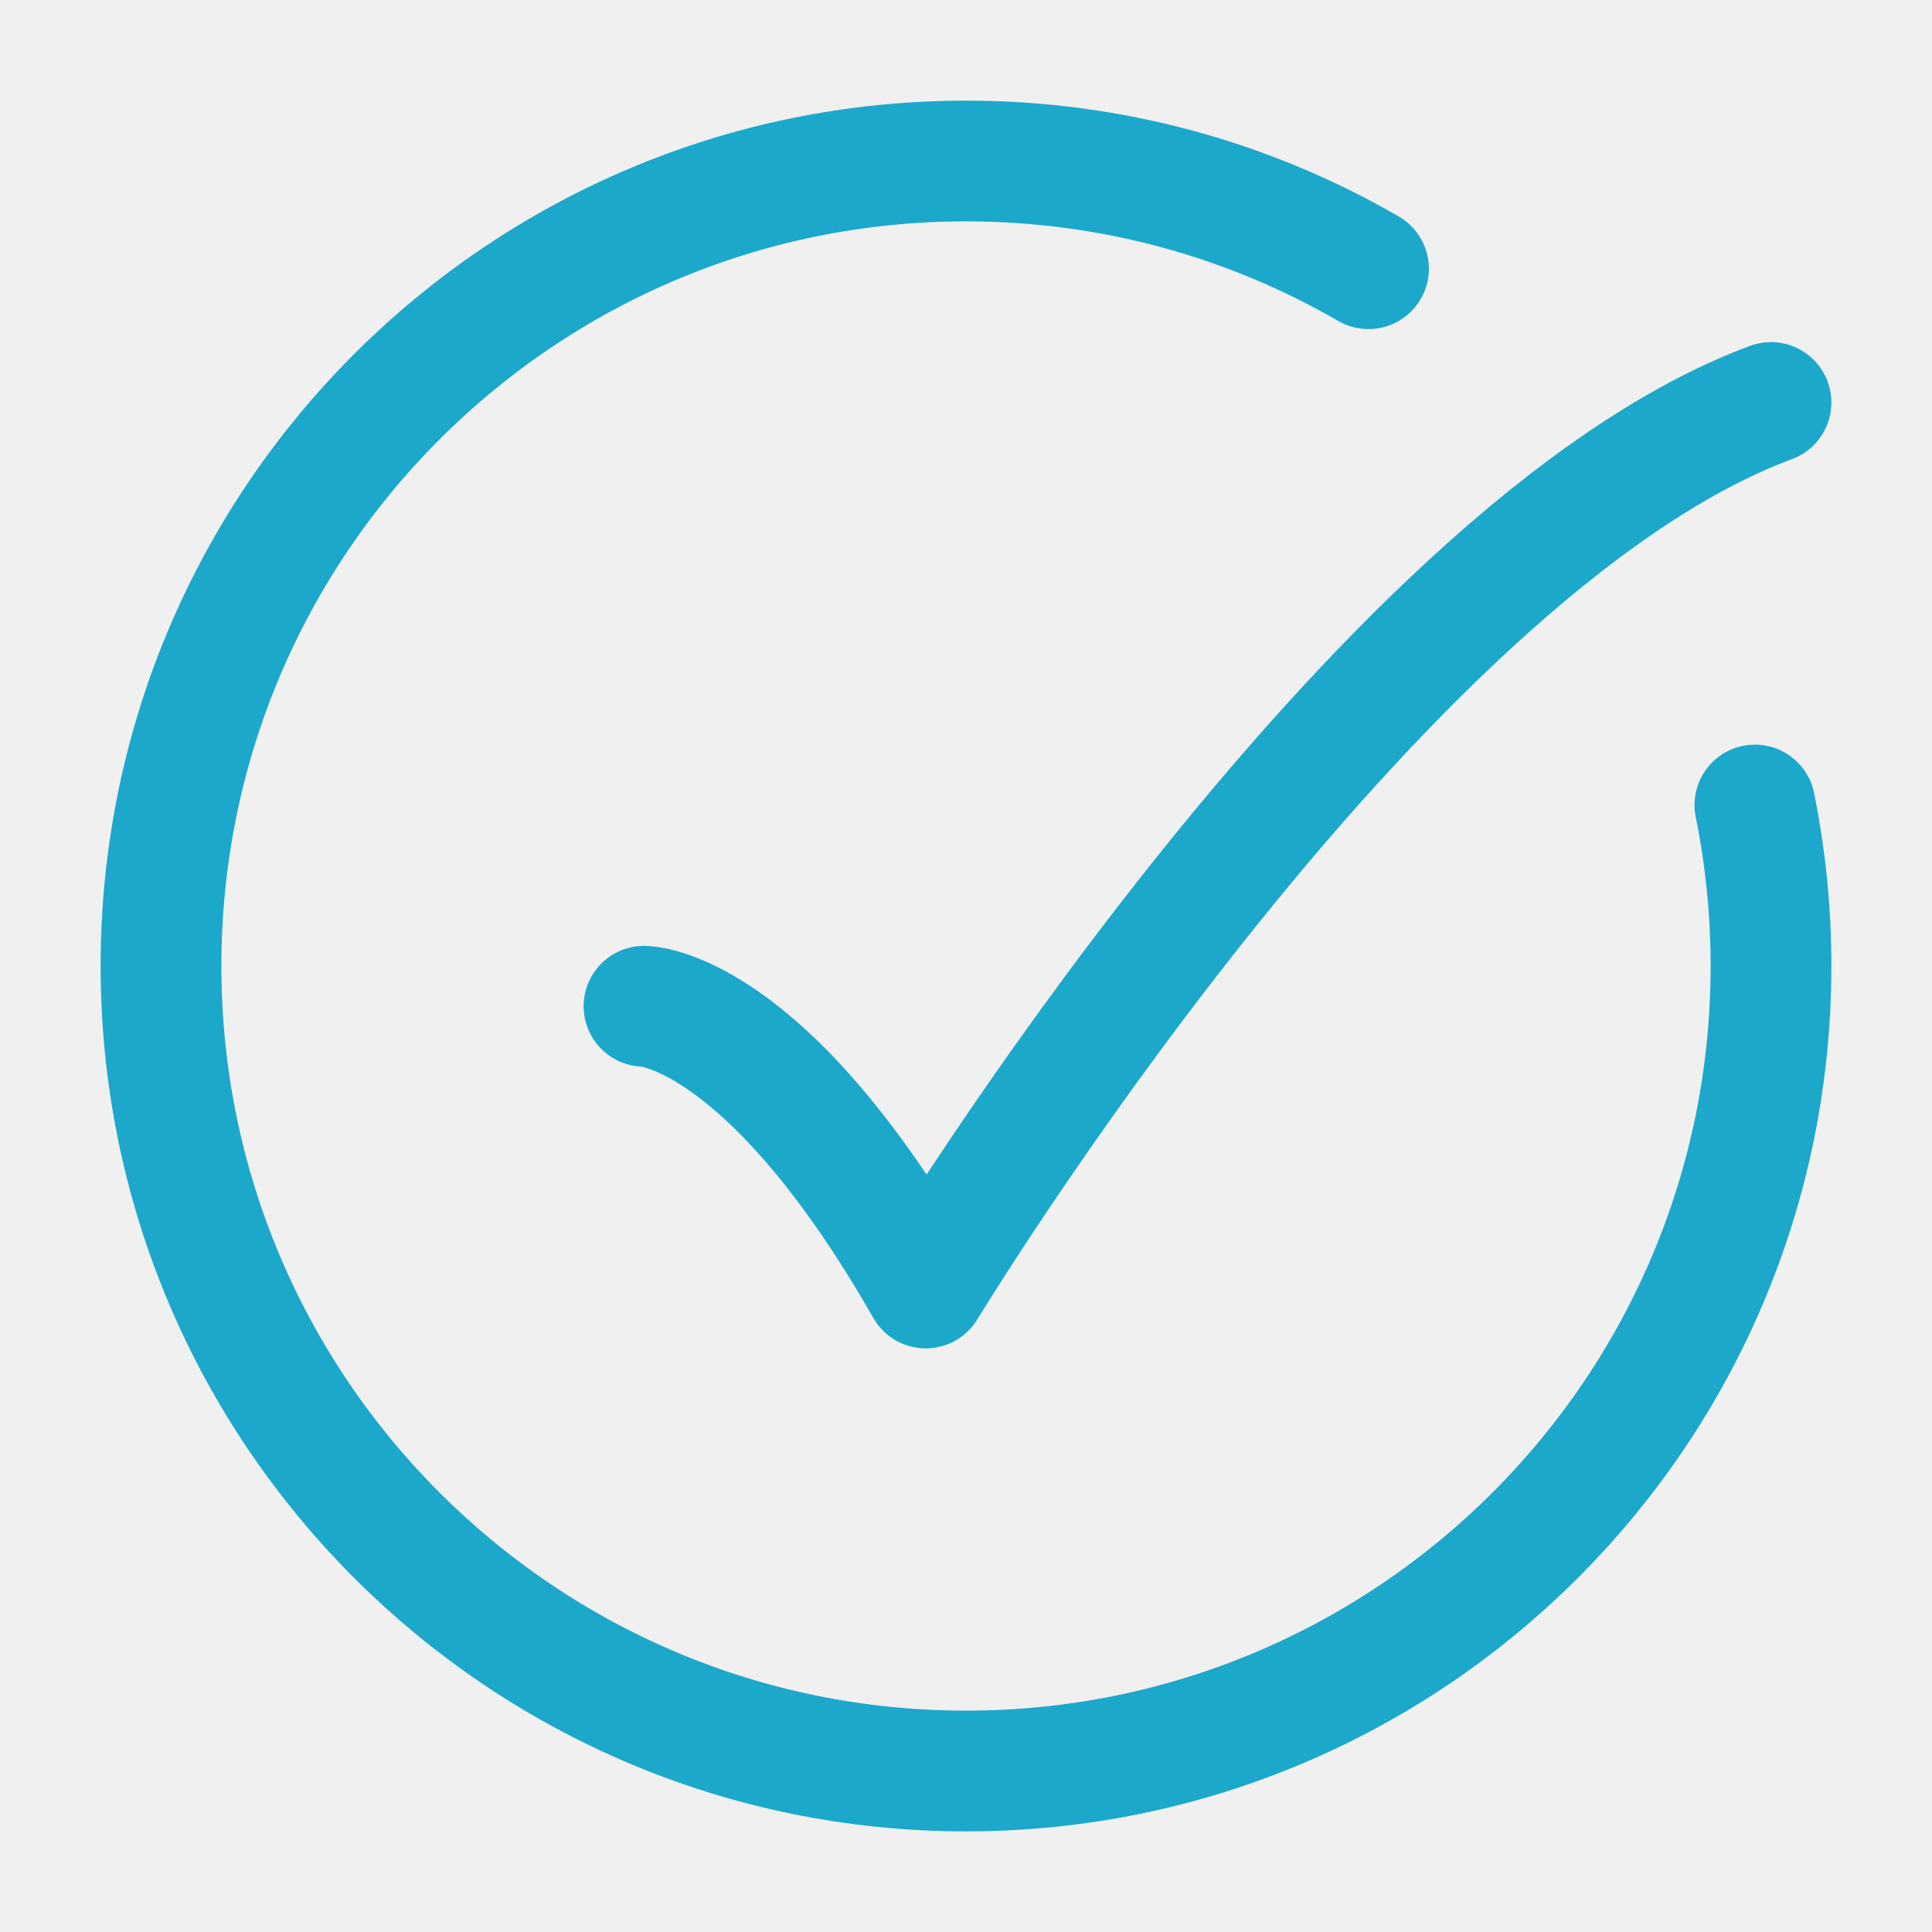
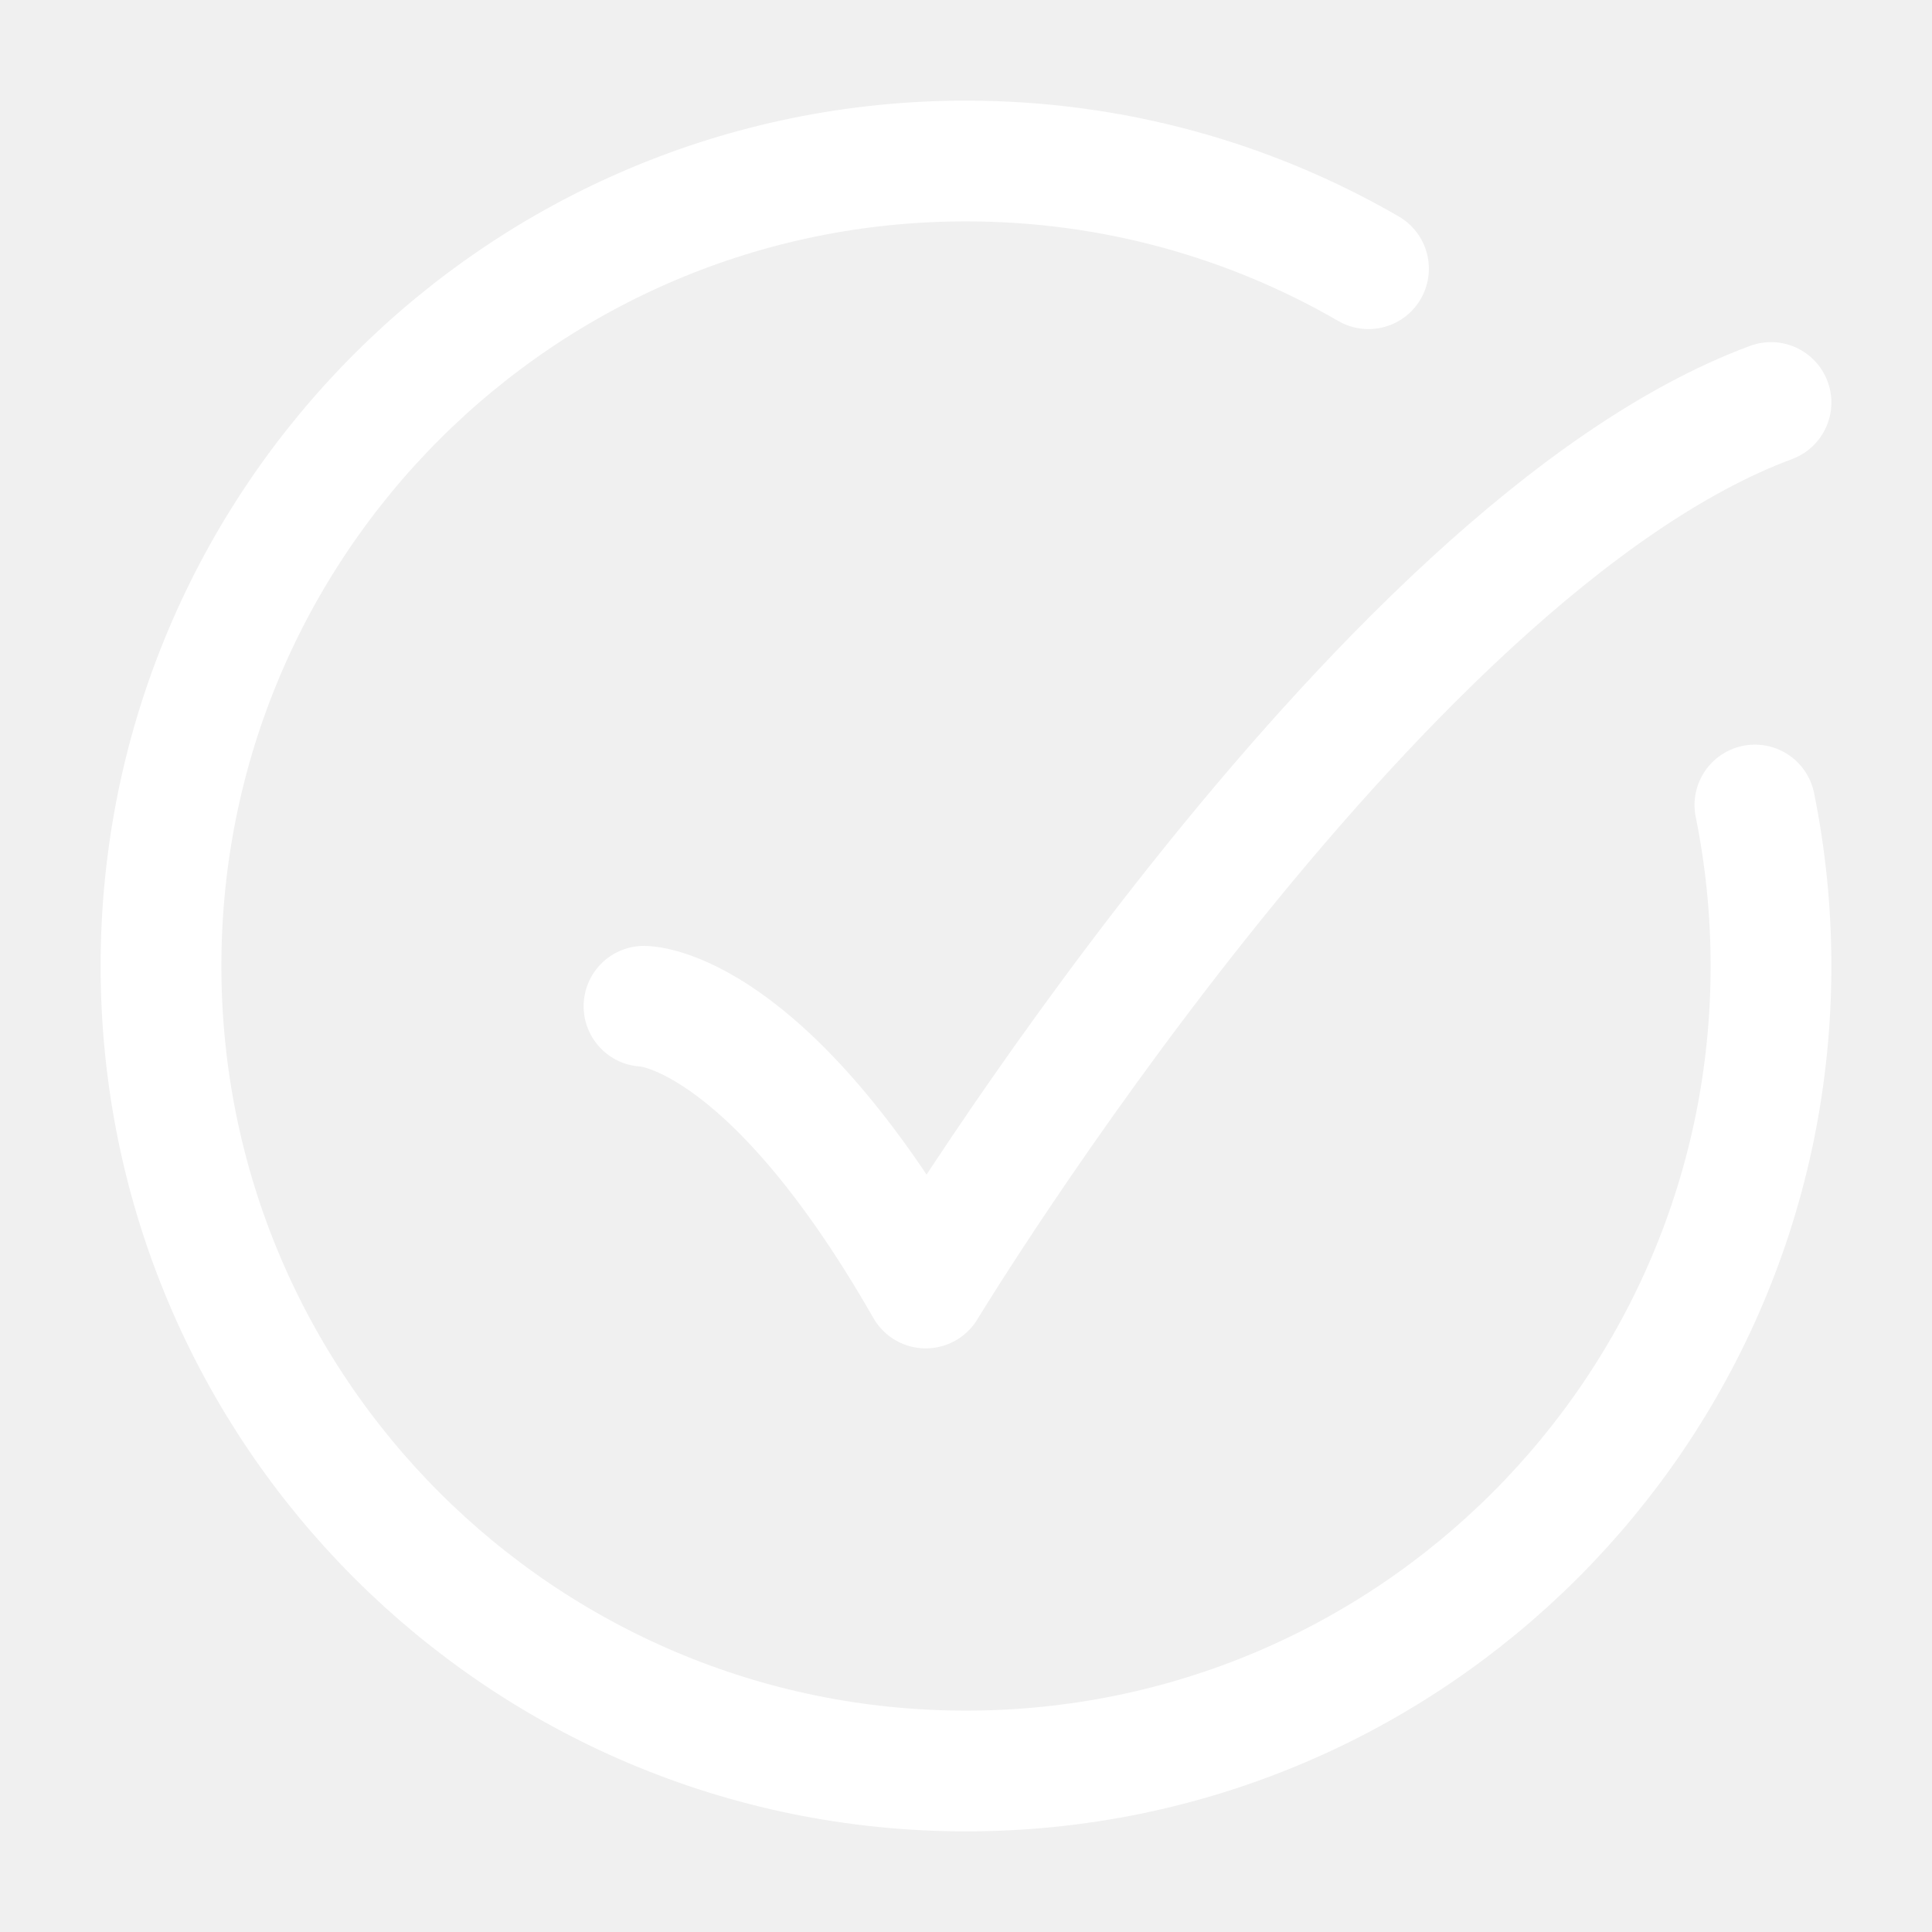
<svg xmlns="http://www.w3.org/2000/svg" width="24" height="24" viewBox="0 0 24 24" fill="none">
-   <path d="M17 3.338C15.529 2.487 13.821 2 12 2C6.477 2 2 6.477 2 12C2 17.523 6.477 22 12 22C17.523 22 22 17.523 22 12C22 11.315 21.931 10.646 21.8 10" stroke="#1CA8CB" stroke-width="1.5" stroke-linecap="round" />
-   <path d="M8 12.5C8 12.5 9.5 12.5 11.5 16C11.5 16 17.059 6.833 22 5" stroke="#1CA8CB" stroke-width="1.5" stroke-linecap="round" stroke-linejoin="round" />
+   <path d="M17 3.338C15.529 2.487 13.821 2 12 2C6.477 2 2 6.477 2 12C2 17.523 6.477 22 12 22C17.523 22 22 17.523 22 12C22 11.315 21.931 10.646 21.8 10" stroke="white" stroke-width="1.5" stroke-linecap="round" />
+   <path d="M8 12.5C8 12.5 9.5 12.5 11.5 16C11.5 16 17.059 6.833 22 5" stroke="white" stroke-width="1.5" stroke-linecap="round" stroke-linejoin="round" />
</svg>
